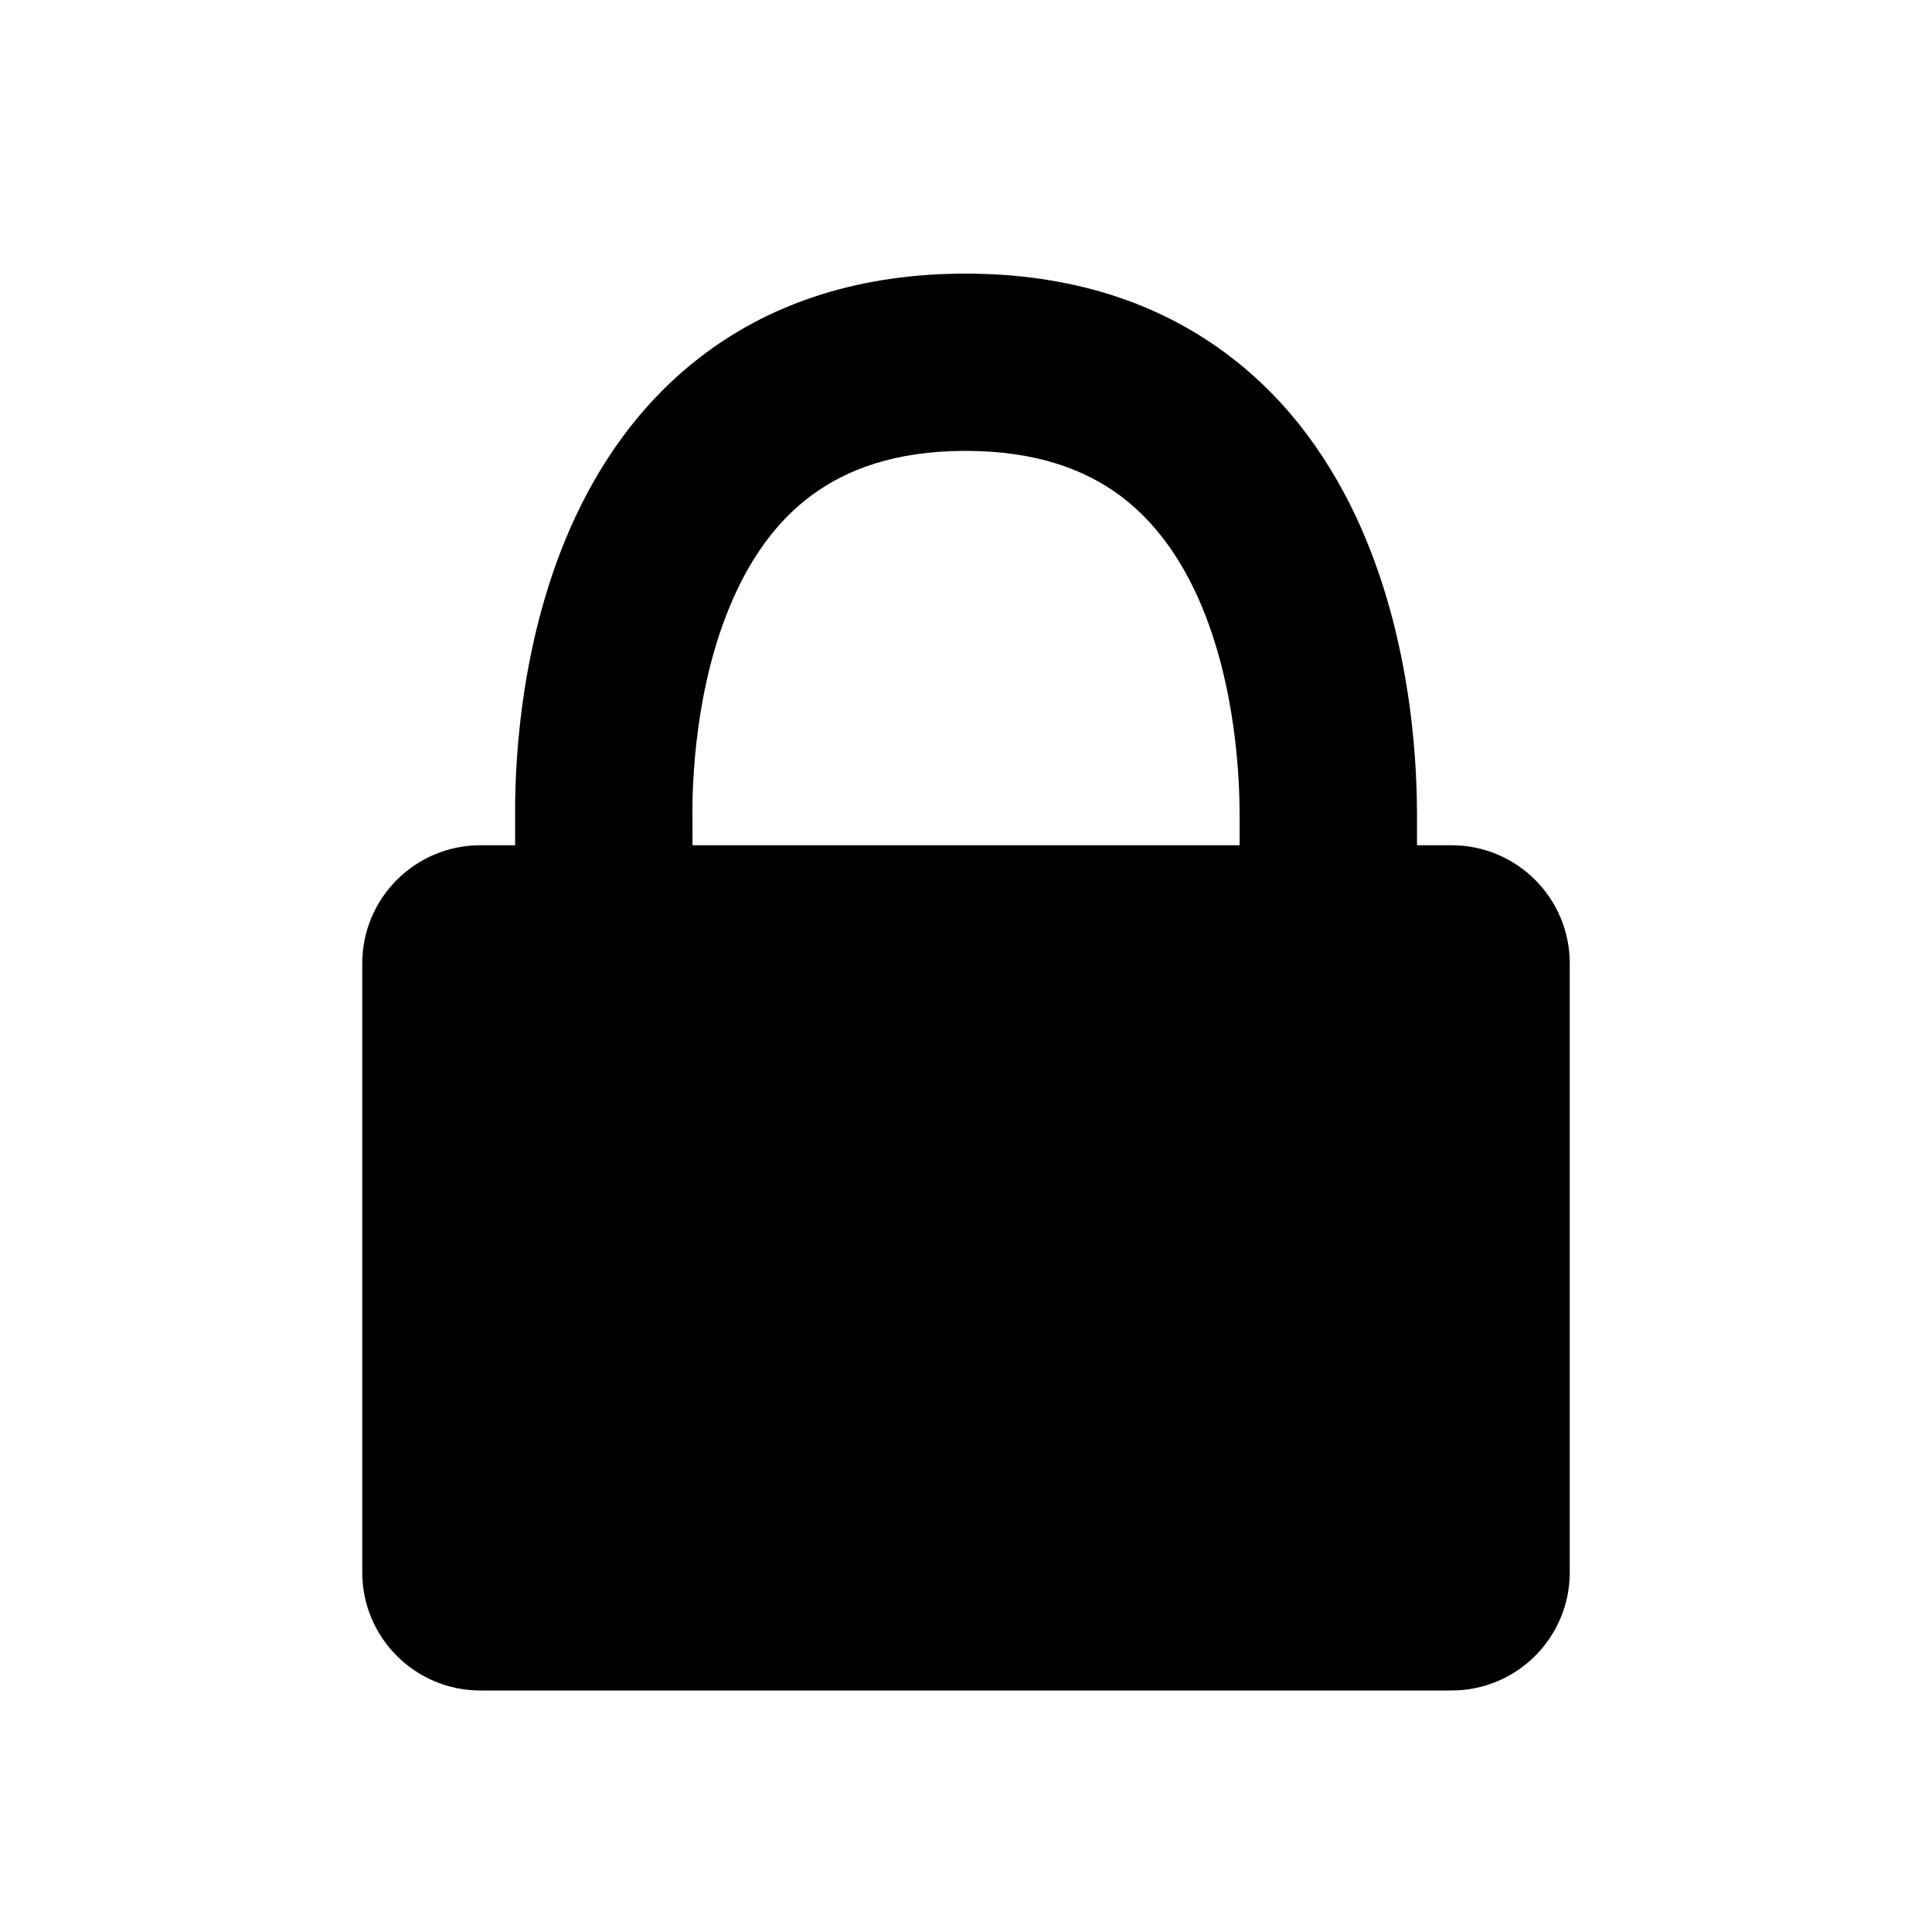
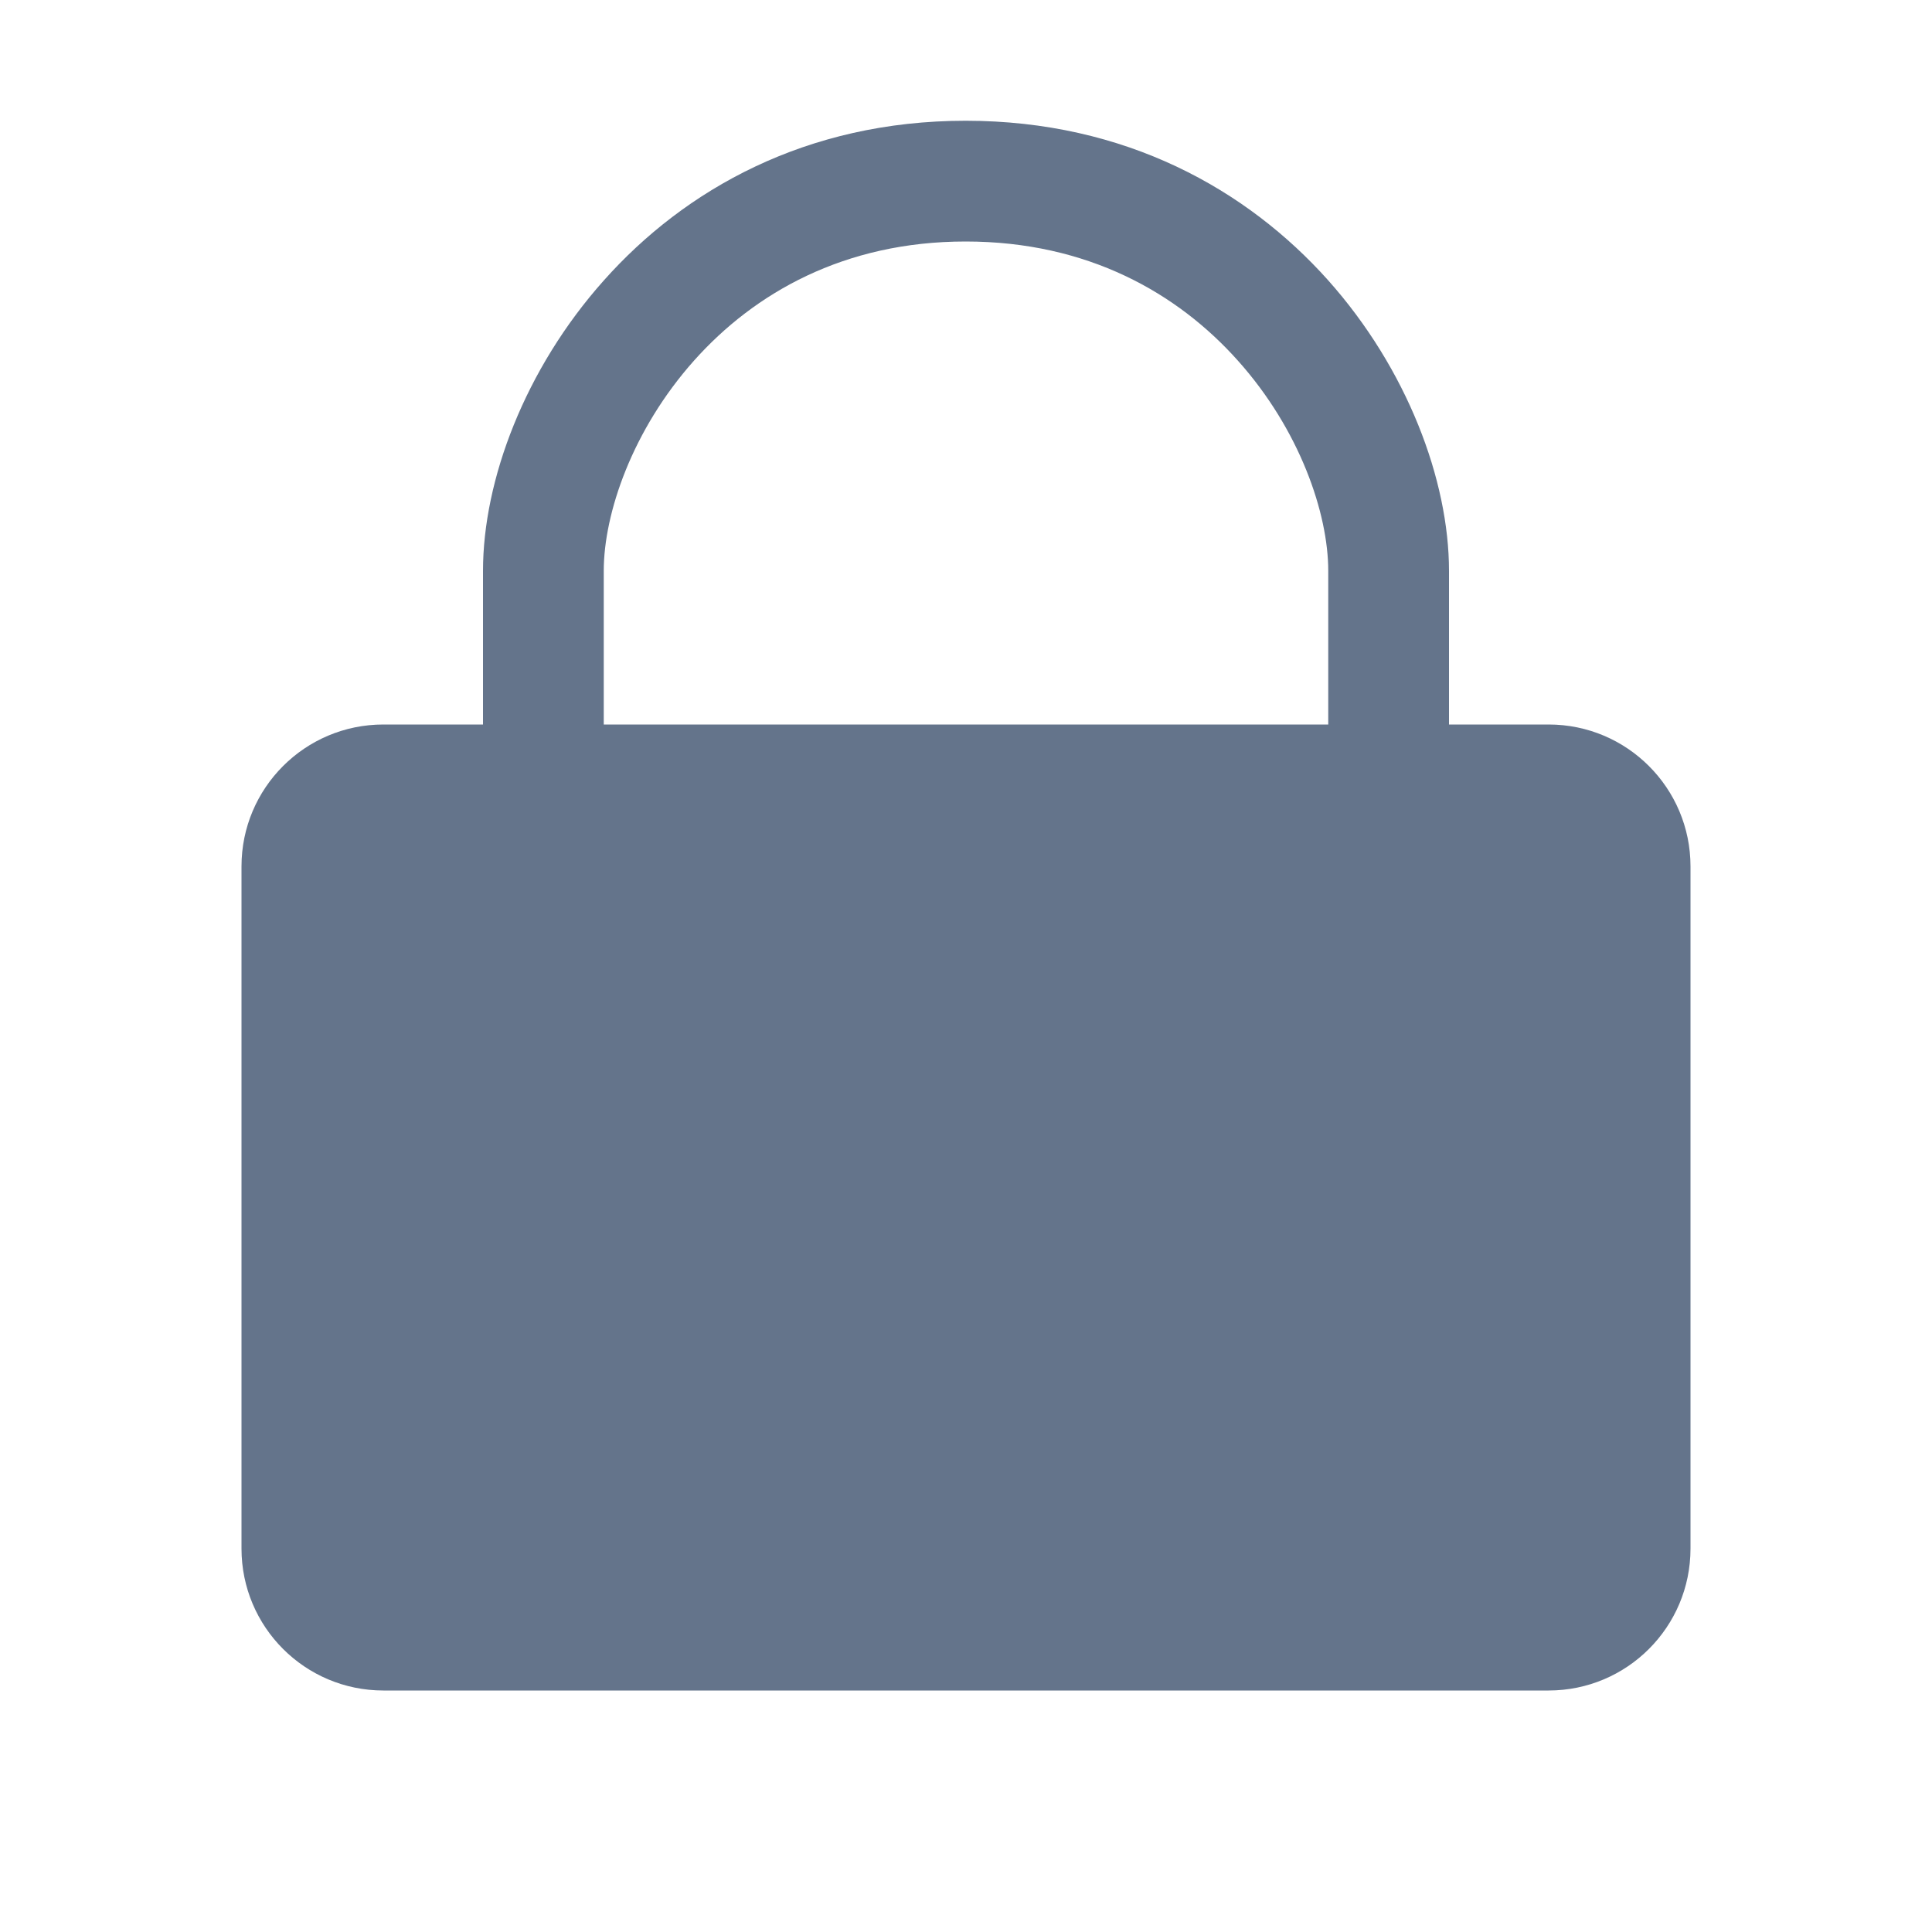
<svg xmlns="http://www.w3.org/2000/svg" viewBox="0 0 16 16" fill="none">
-   <path fill-rule="evenodd" clip-rule="evenodd" d="M5.734 6.742C5.734 6.489 5.752 5.683 6.069 4.963C6.223 4.613 6.435 4.312 6.724 4.1C7.005 3.893 7.404 3.734 7.996 3.734C8.589 3.734 8.988 3.893 9.27 4.1C9.559 4.313 9.773 4.614 9.928 4.964C10.246 5.685 10.265 6.49 10.266 6.743C10.266 6.83 10.266 6.916 10.266 7H5.735C5.735 6.915 5.735 6.829 5.734 6.742ZM4.266 7C4.266 6.916 4.266 6.83 4.266 6.743C4.265 6.452 4.277 5.387 4.724 4.371C4.952 3.854 5.305 3.321 5.853 2.917C6.409 2.507 7.12 2.266 7.996 2.266C8.873 2.266 9.583 2.507 10.14 2.917C10.689 3.32 11.043 3.853 11.271 4.37C11.72 5.385 11.734 6.451 11.735 6.742C11.735 6.829 11.735 6.915 11.735 7H12.021C12.562 7 13 7.438 13 7.979V13.021C13 13.562 12.562 14 12.021 14H3.979C3.438 14 3 13.562 3 13.021V7.979C3 7.438 3.438 7 3.979 7H4.266Z" fill="currentColor" />
+   <path fill-rule="evenodd" clip-rule="evenodd" d="M5 4.728C5 4.251 5.237 3.559 5.748 2.986C6.246 2.428 6.989 2 7.997 2C9.008 2 9.753 2.428 10.252 2.987C10.764 3.559 11 4.251 11 4.728V6H5V4.728ZM4 6V4.728C4 3.977 4.347 3.054 5.002 2.321C5.669 1.572 6.675 1 7.997 1C9.322 1 10.329 1.572 10.998 2.32C11.653 3.054 12 3.977 12 4.728V6H12.825C13.474 6 14 6.526 14 7.175V12.825C14 13.474 13.474 14 12.825 14H3.175C2.526 14 2 13.474 2 12.825V7.175C2 6.526 2.526 6 3.175 6H4Z" fill="#64748B" />
</svg>
